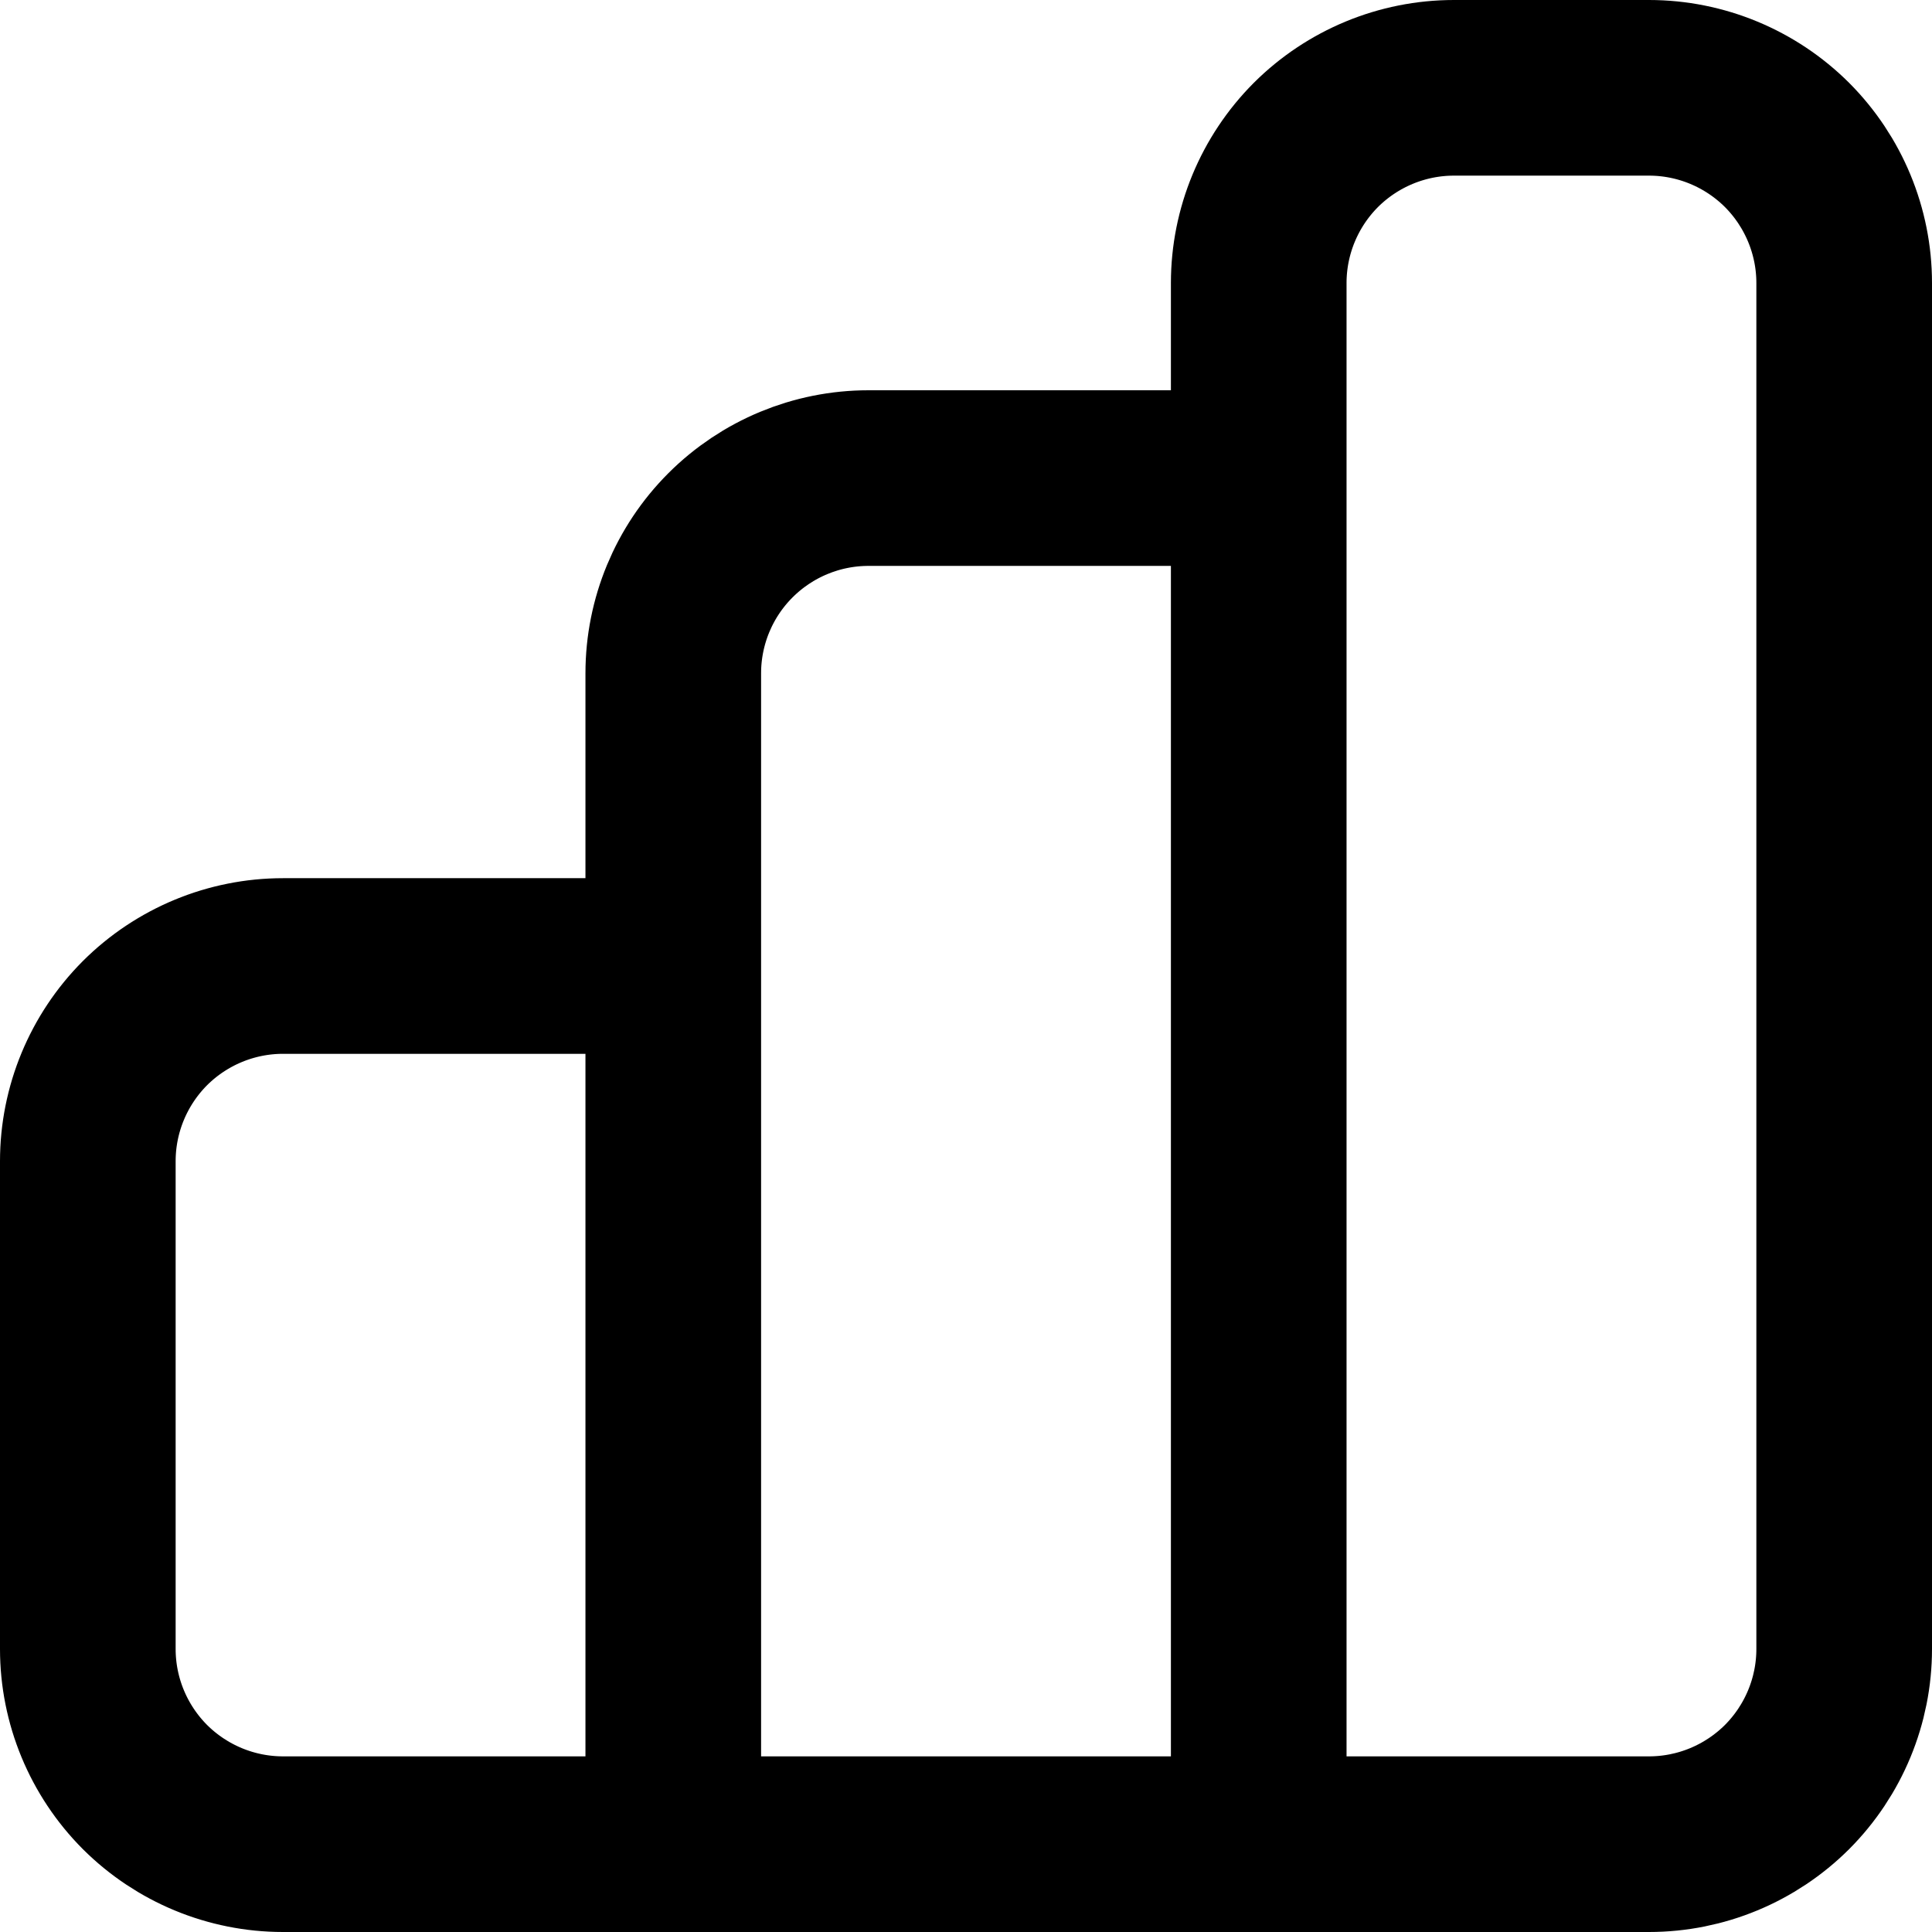
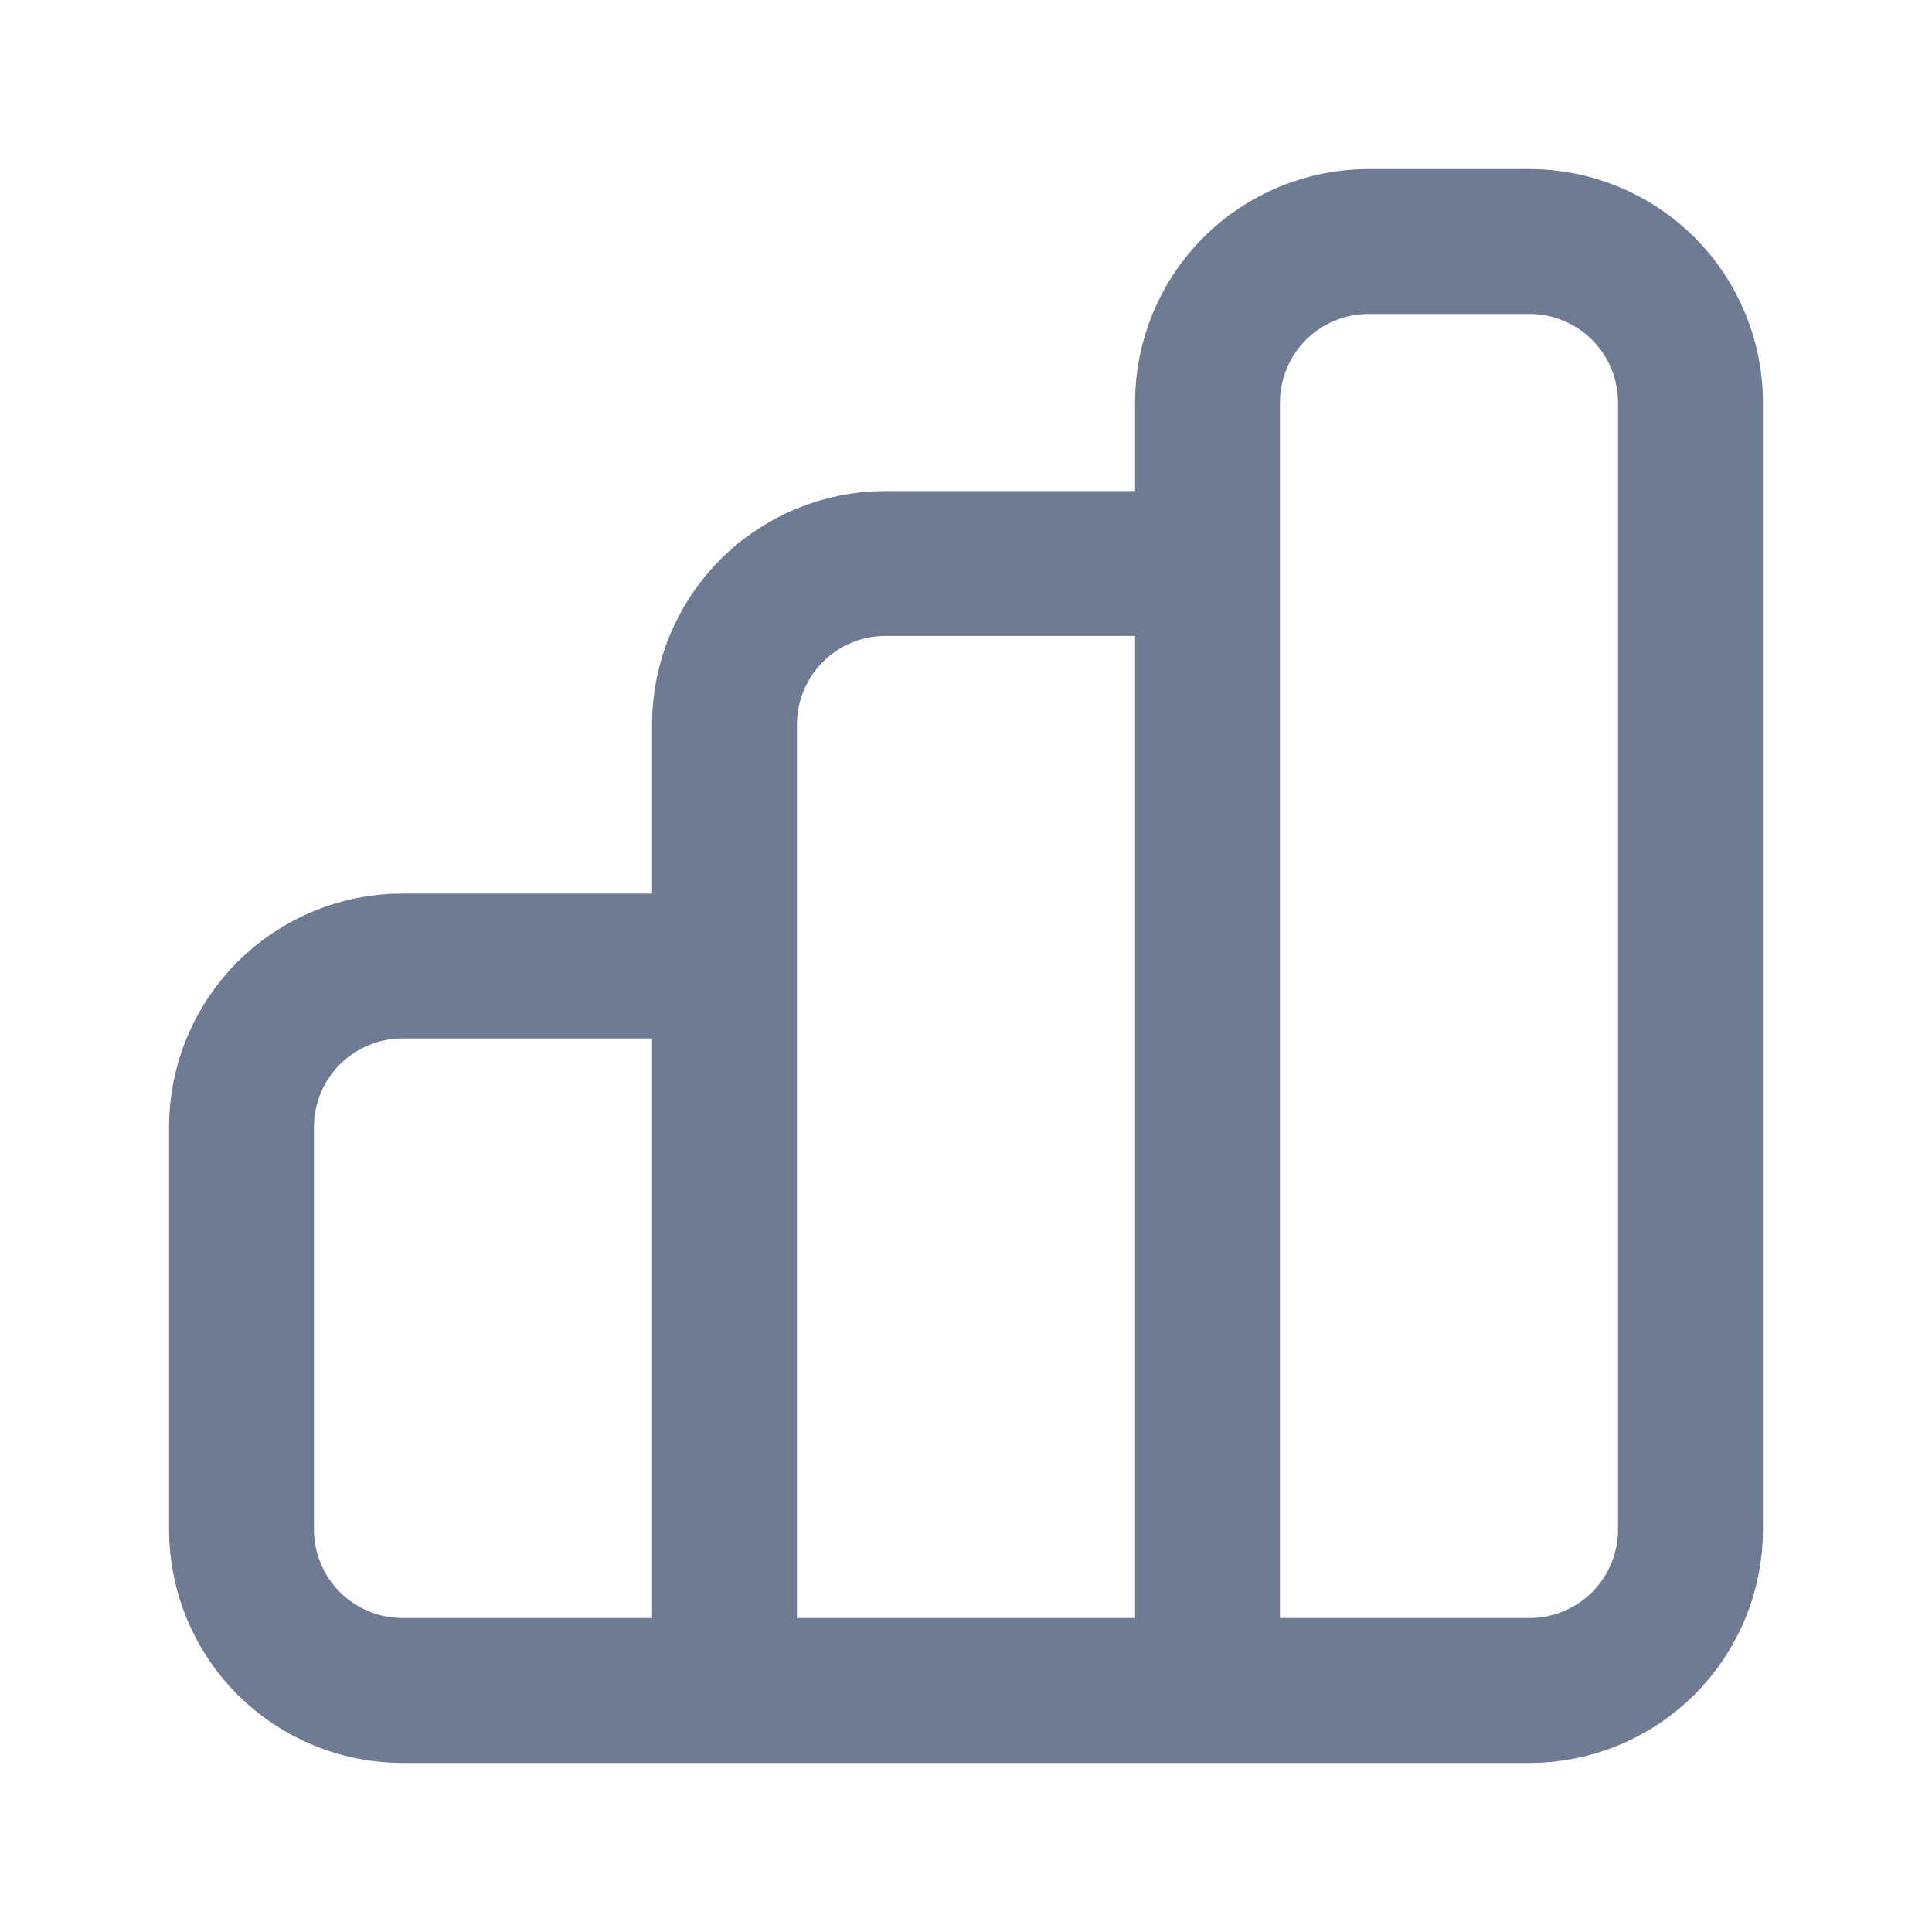
- <svg xmlns="http://www.w3.org/2000/svg" width="20" height="20" viewBox="15.75 15.75 16.5 16.5" fill="none">
-   <path d="M21.5 31.5V24H18.167C17.725 24 17.301 24.176 16.988 24.488C16.676 24.801 16.5 25.225 16.5 25.667V29.833C16.5 30.275 16.676 30.699 16.988 31.012C17.301 31.324 17.725 31.5 18.167 31.5H21.5ZM21.5 31.5H26.5M21.5 31.5V21.5C21.5 21.058 21.676 20.634 21.988 20.322C22.301 20.009 22.725 19.833 23.167 19.833H26.5V31.5M26.5 31.5H29.833C30.275 31.5 30.699 31.324 31.012 31.012C31.324 30.699 31.5 30.275 31.5 29.833V18.167C31.5 17.725 31.324 17.301 31.012 16.988C30.699 16.676 30.275 16.5 29.833 16.5H28.167C27.725 16.5 27.301 16.676 26.988 16.988C26.676 17.301 26.5 17.725 26.5 18.167V31.5Z" stroke="black" stroke-width="1.5" stroke-linecap="round" stroke-linejoin="round" />
+ <svg xmlns="http://www.w3.org/2000/svg" width="20" height="20" viewBox="0 0 20 20" fill="none">
+   <path d="M7.5 17.5V10H4.167C3.725 10 3.301 10.176 2.988 10.488C2.676 10.801 2.5 11.225 2.5 11.667V15.833C2.5 16.275 2.676 16.699 2.988 17.012C3.301 17.324 3.725 17.5 4.167 17.5H7.5ZM7.5 17.5H12.5M7.5 17.5V7.5C7.5 7.058 7.676 6.634 7.988 6.321C8.301 6.009 8.725 5.833 9.167 5.833H12.5V17.5M12.5 17.5H15.833C16.275 17.5 16.699 17.324 17.012 17.012C17.324 16.699 17.5 16.275 17.5 15.833V4.167C17.5 3.725 17.324 3.301 17.012 2.988C16.699 2.676 16.275 2.5 15.833 2.5H14.167C13.725 2.5 13.301 2.676 12.988 2.988C12.676 3.301 12.5 3.725 12.5 4.167V17.5Z" stroke="#6F7A93" stroke-width="1.5" stroke-linecap="round" stroke-linejoin="round" />
</svg>
